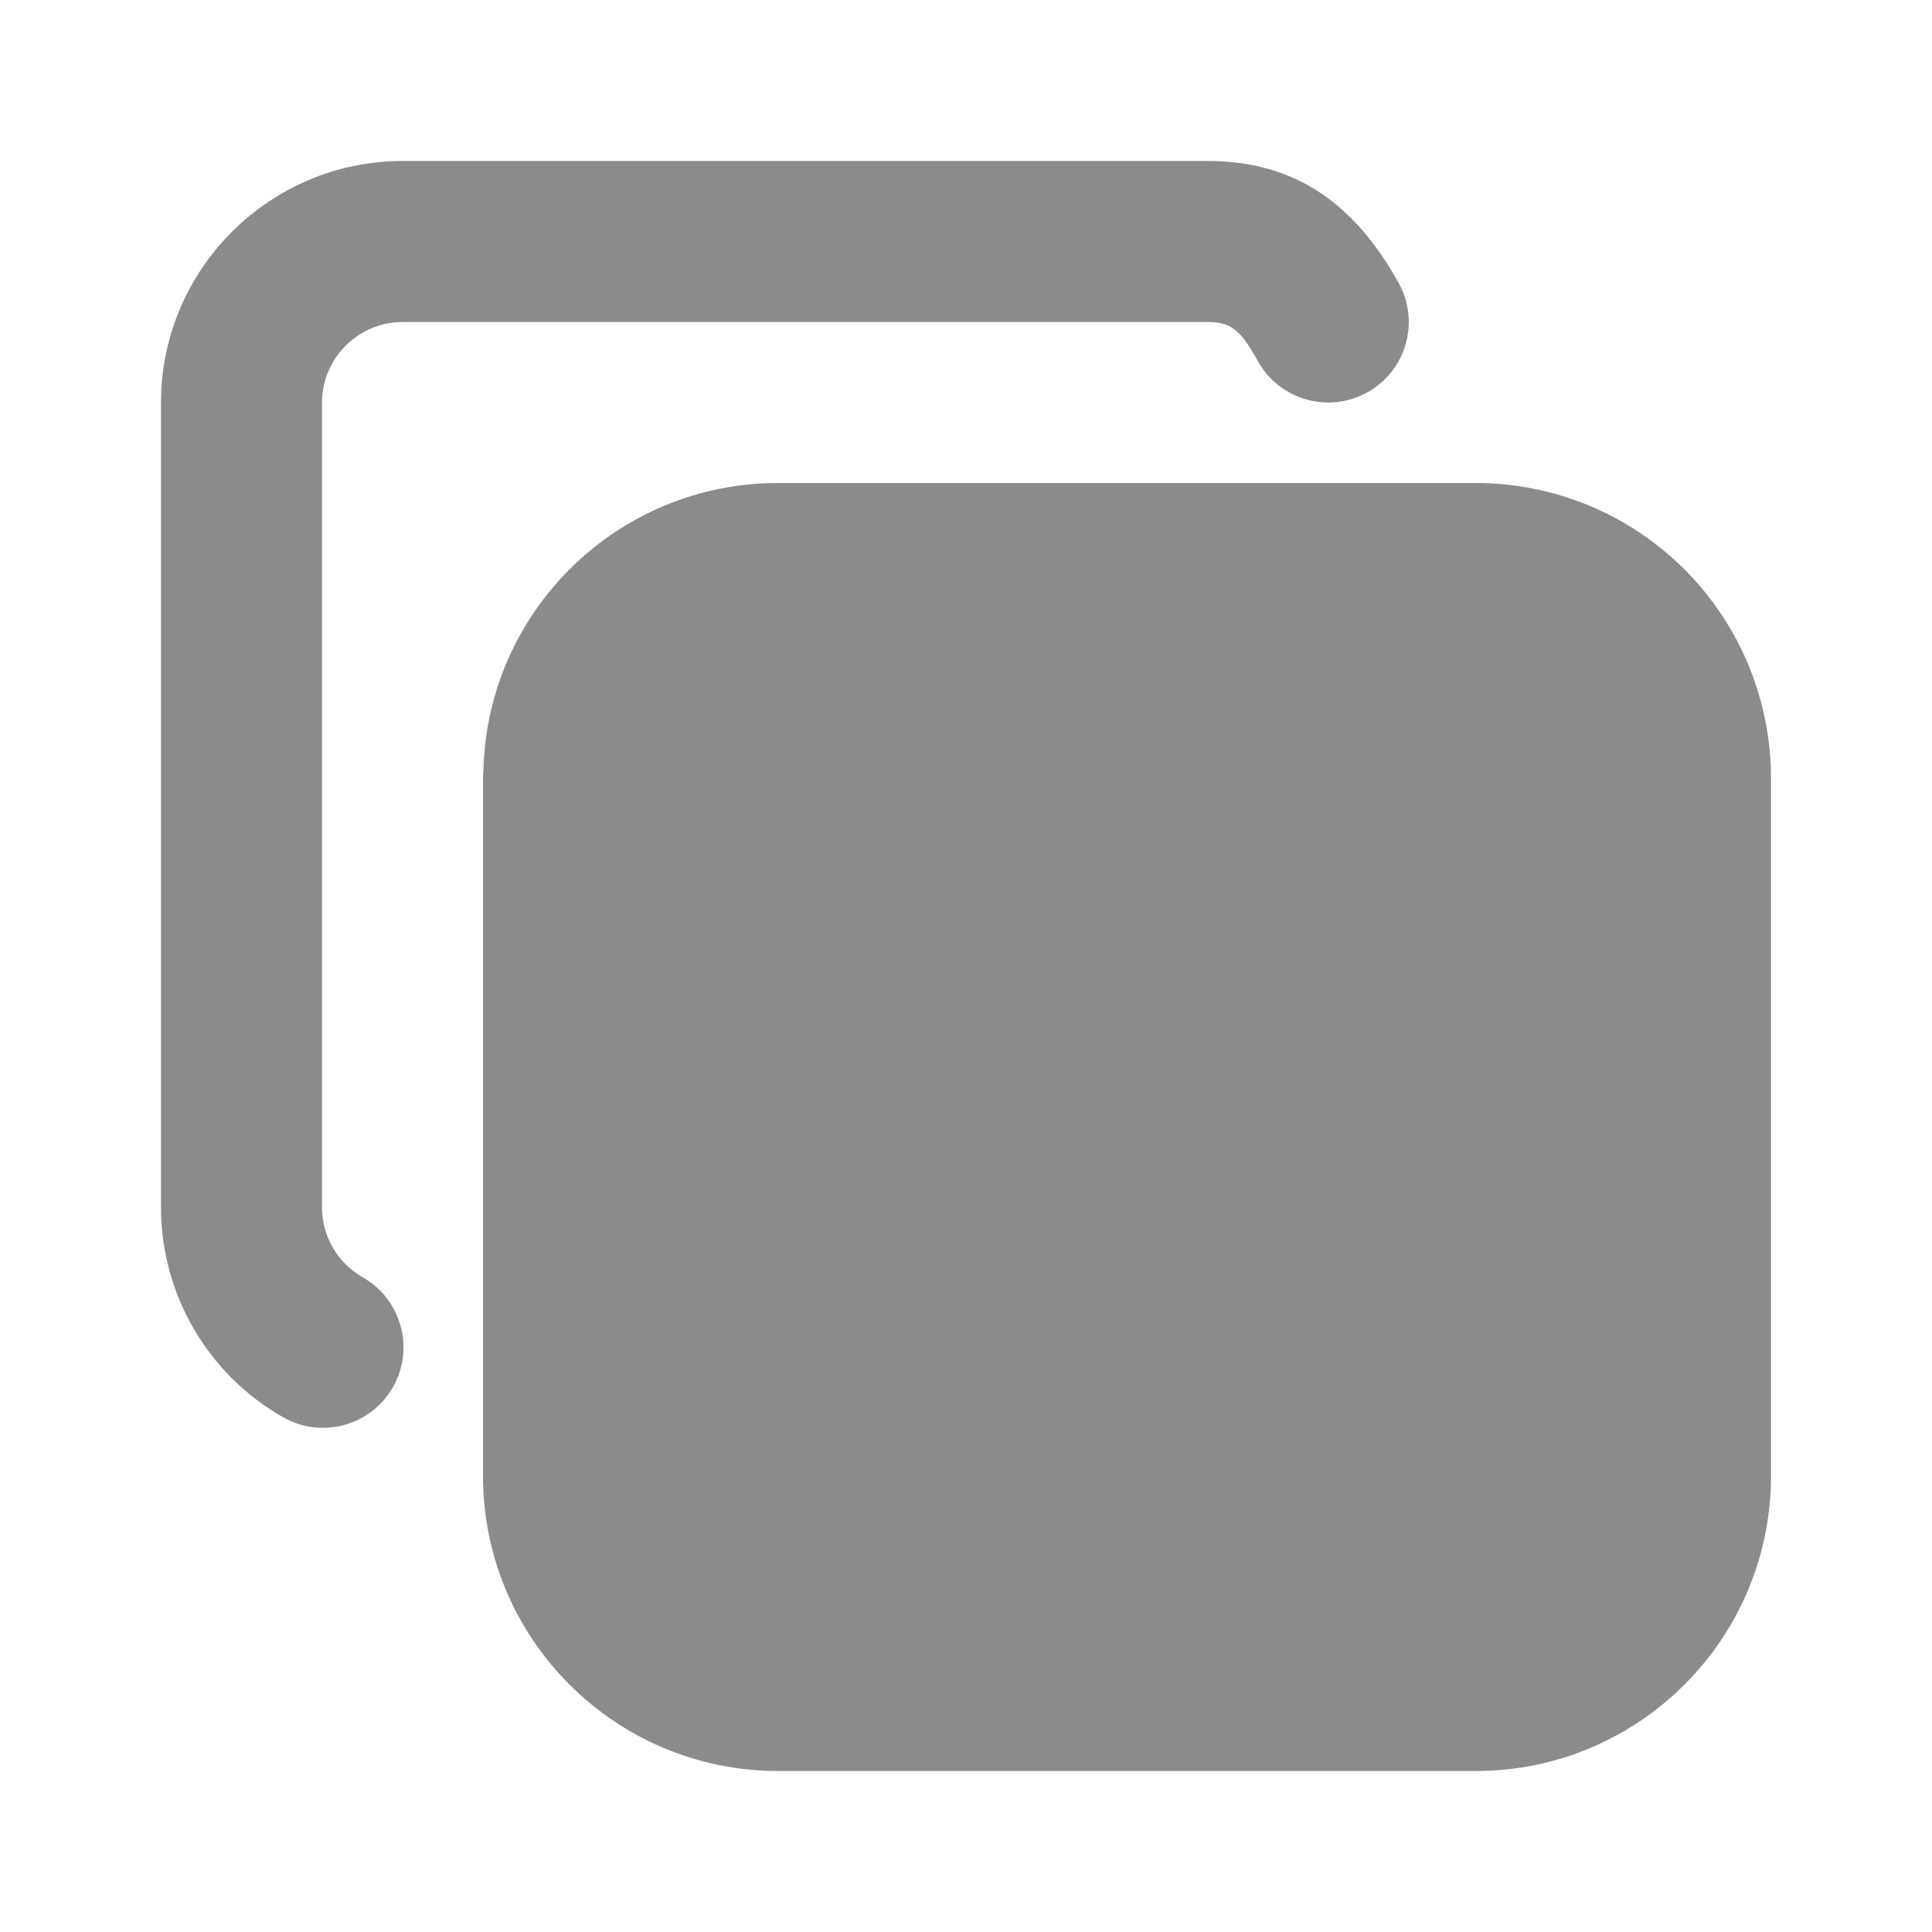
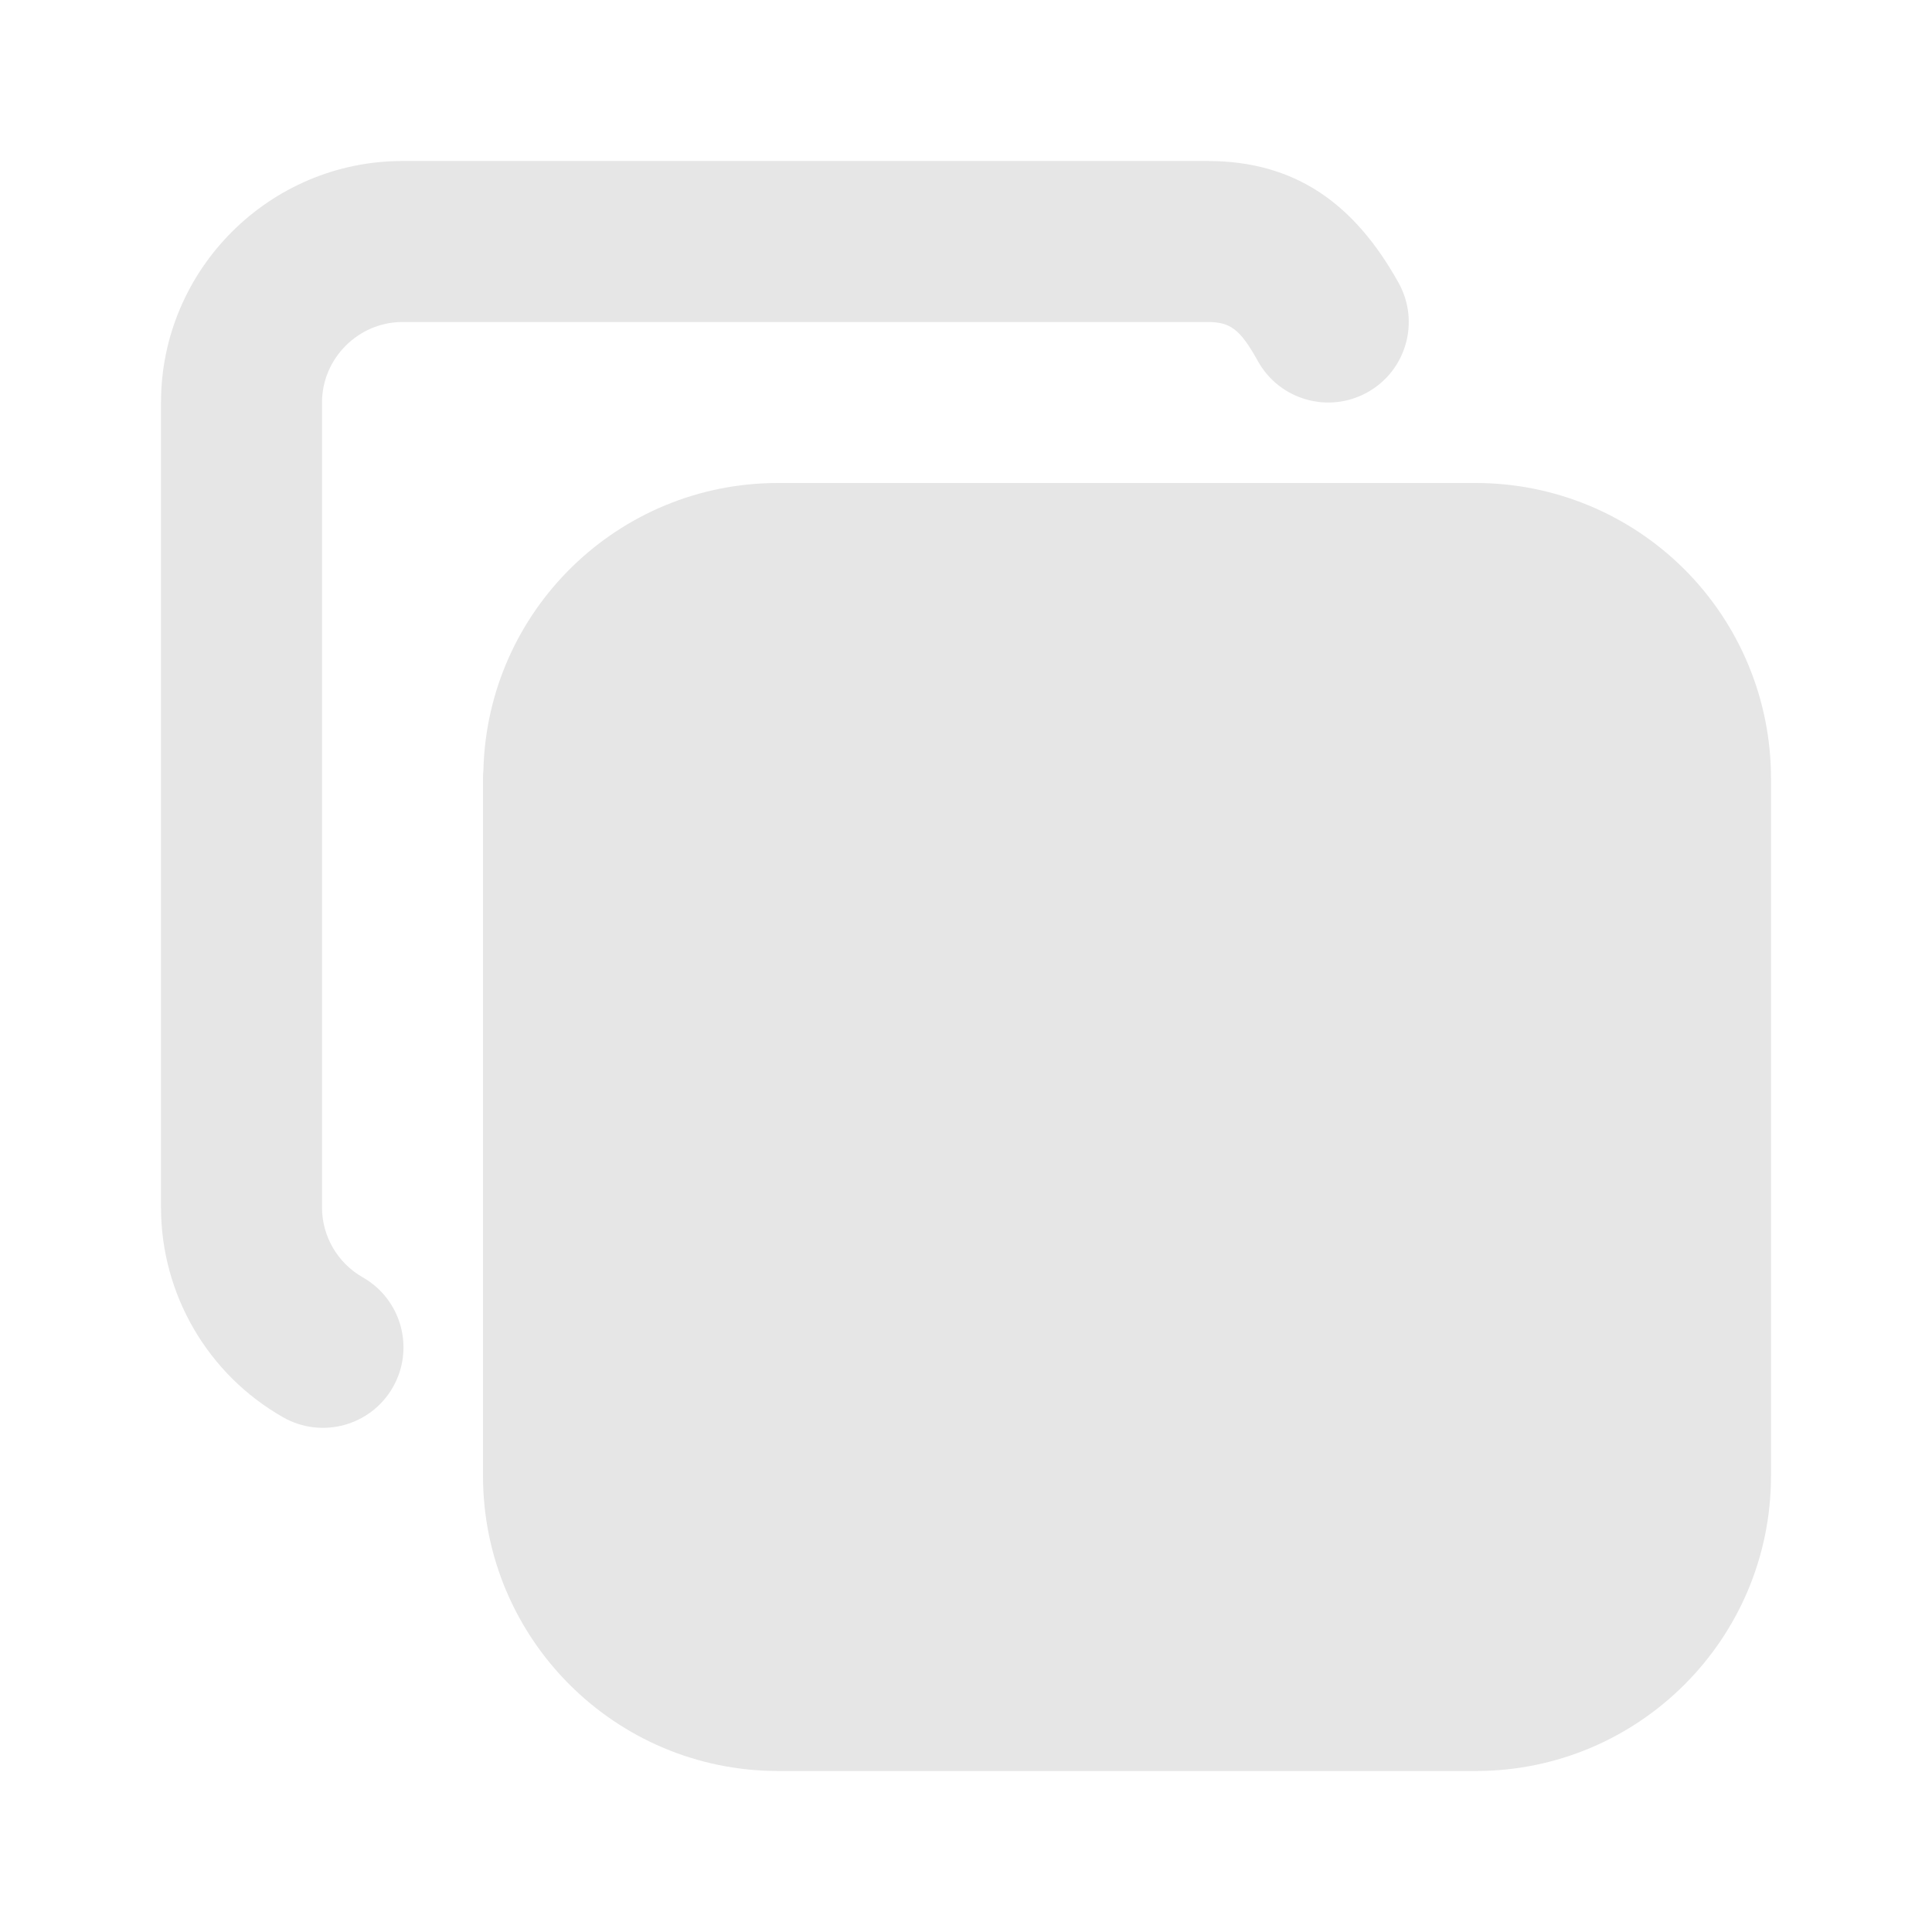
<svg xmlns="http://www.w3.org/2000/svg" width="24" height="24" viewBox="0 0 24 24">
-   <g fill="#8b8b8b">
+   <g fill="#e6e6e6">
    <path d="M20.926 7.074A3.67 3.67 0 0 1 22 9.667v8.666A3.667 3.667 0 0 1 18.333 22H9.667A3.667 3.667 0 0 1 6 18.333V9.667q0-.053.005-.102A3.66 3.66 0 0 1 9.667 6h8.666c.973 0 1.905.386 2.593 1.074" />
    <path d="M17.374 3.514a1 1 0 1 1-1.748.972C15.405 4.088 15.284 4 15 4H5c-.548 0-1 .452-1 1v9.998c0 .36.194.692.507.87a1 1 0 1 1-.99 1.738A3 3 0 0 1 2 15V5c0-1.652 1.348-3 3-3h10c1.094 0 1.828.533 2.374 1.514" />
  </g>
</svg>
